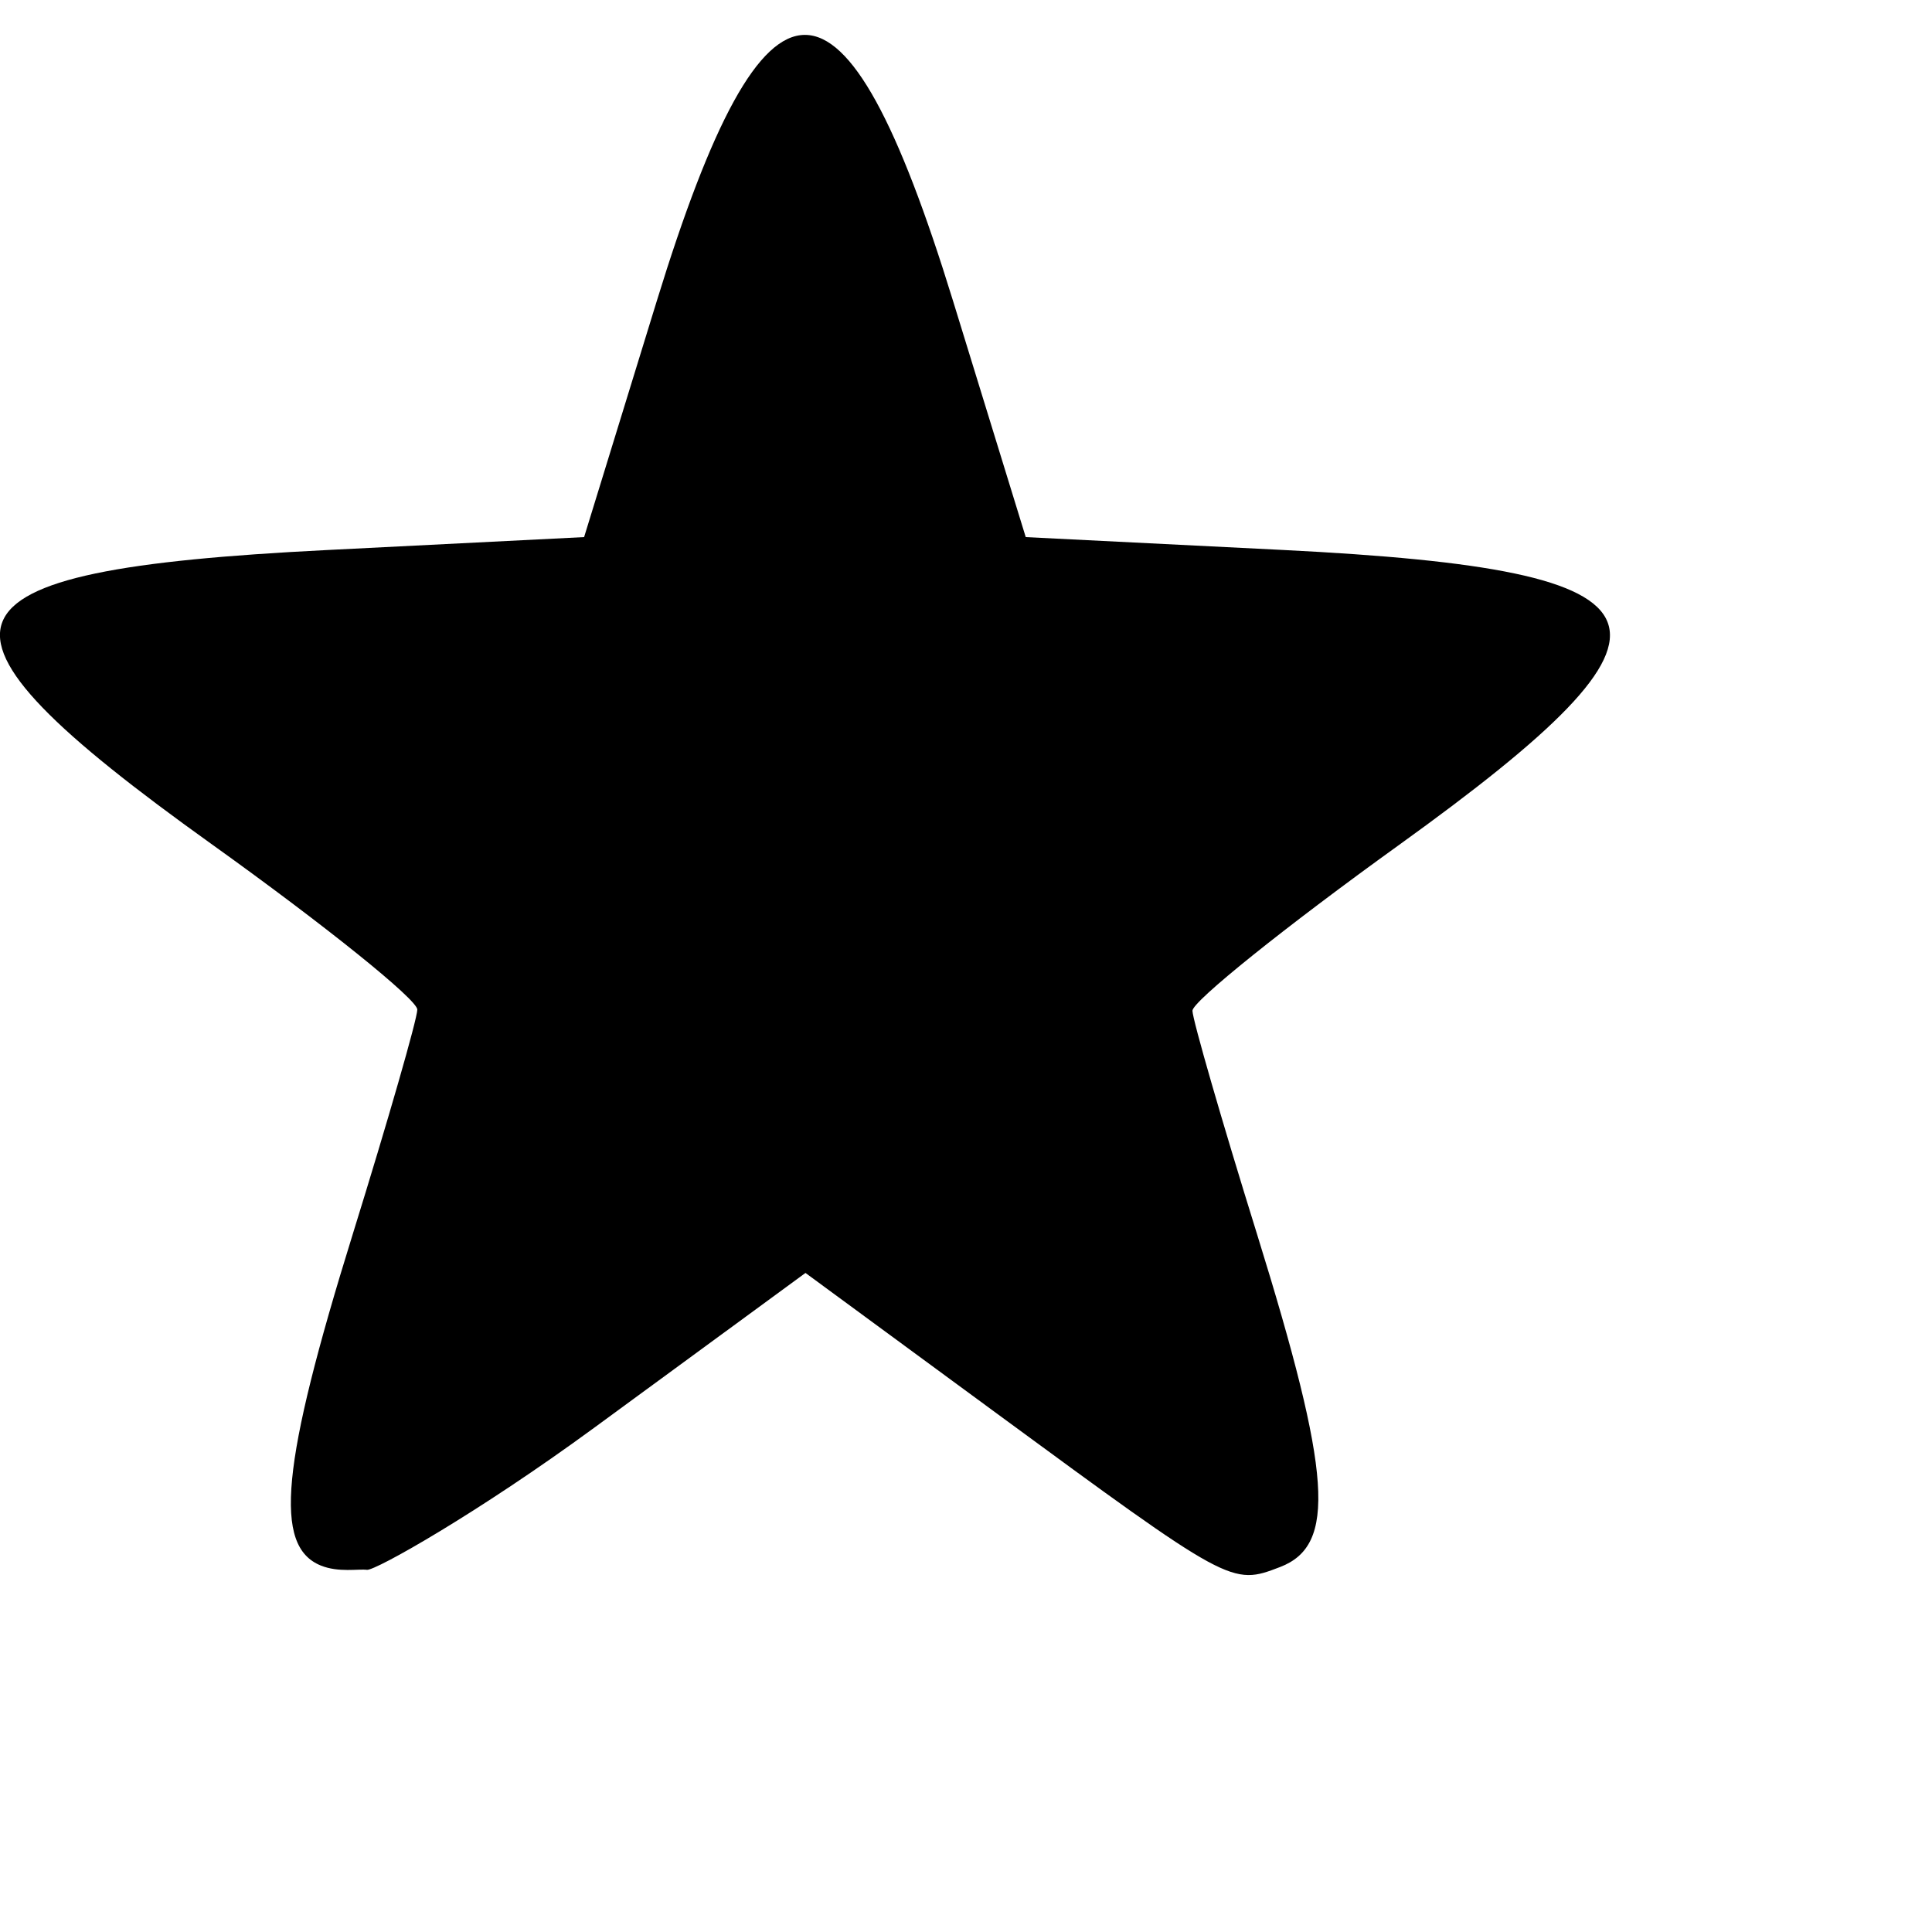
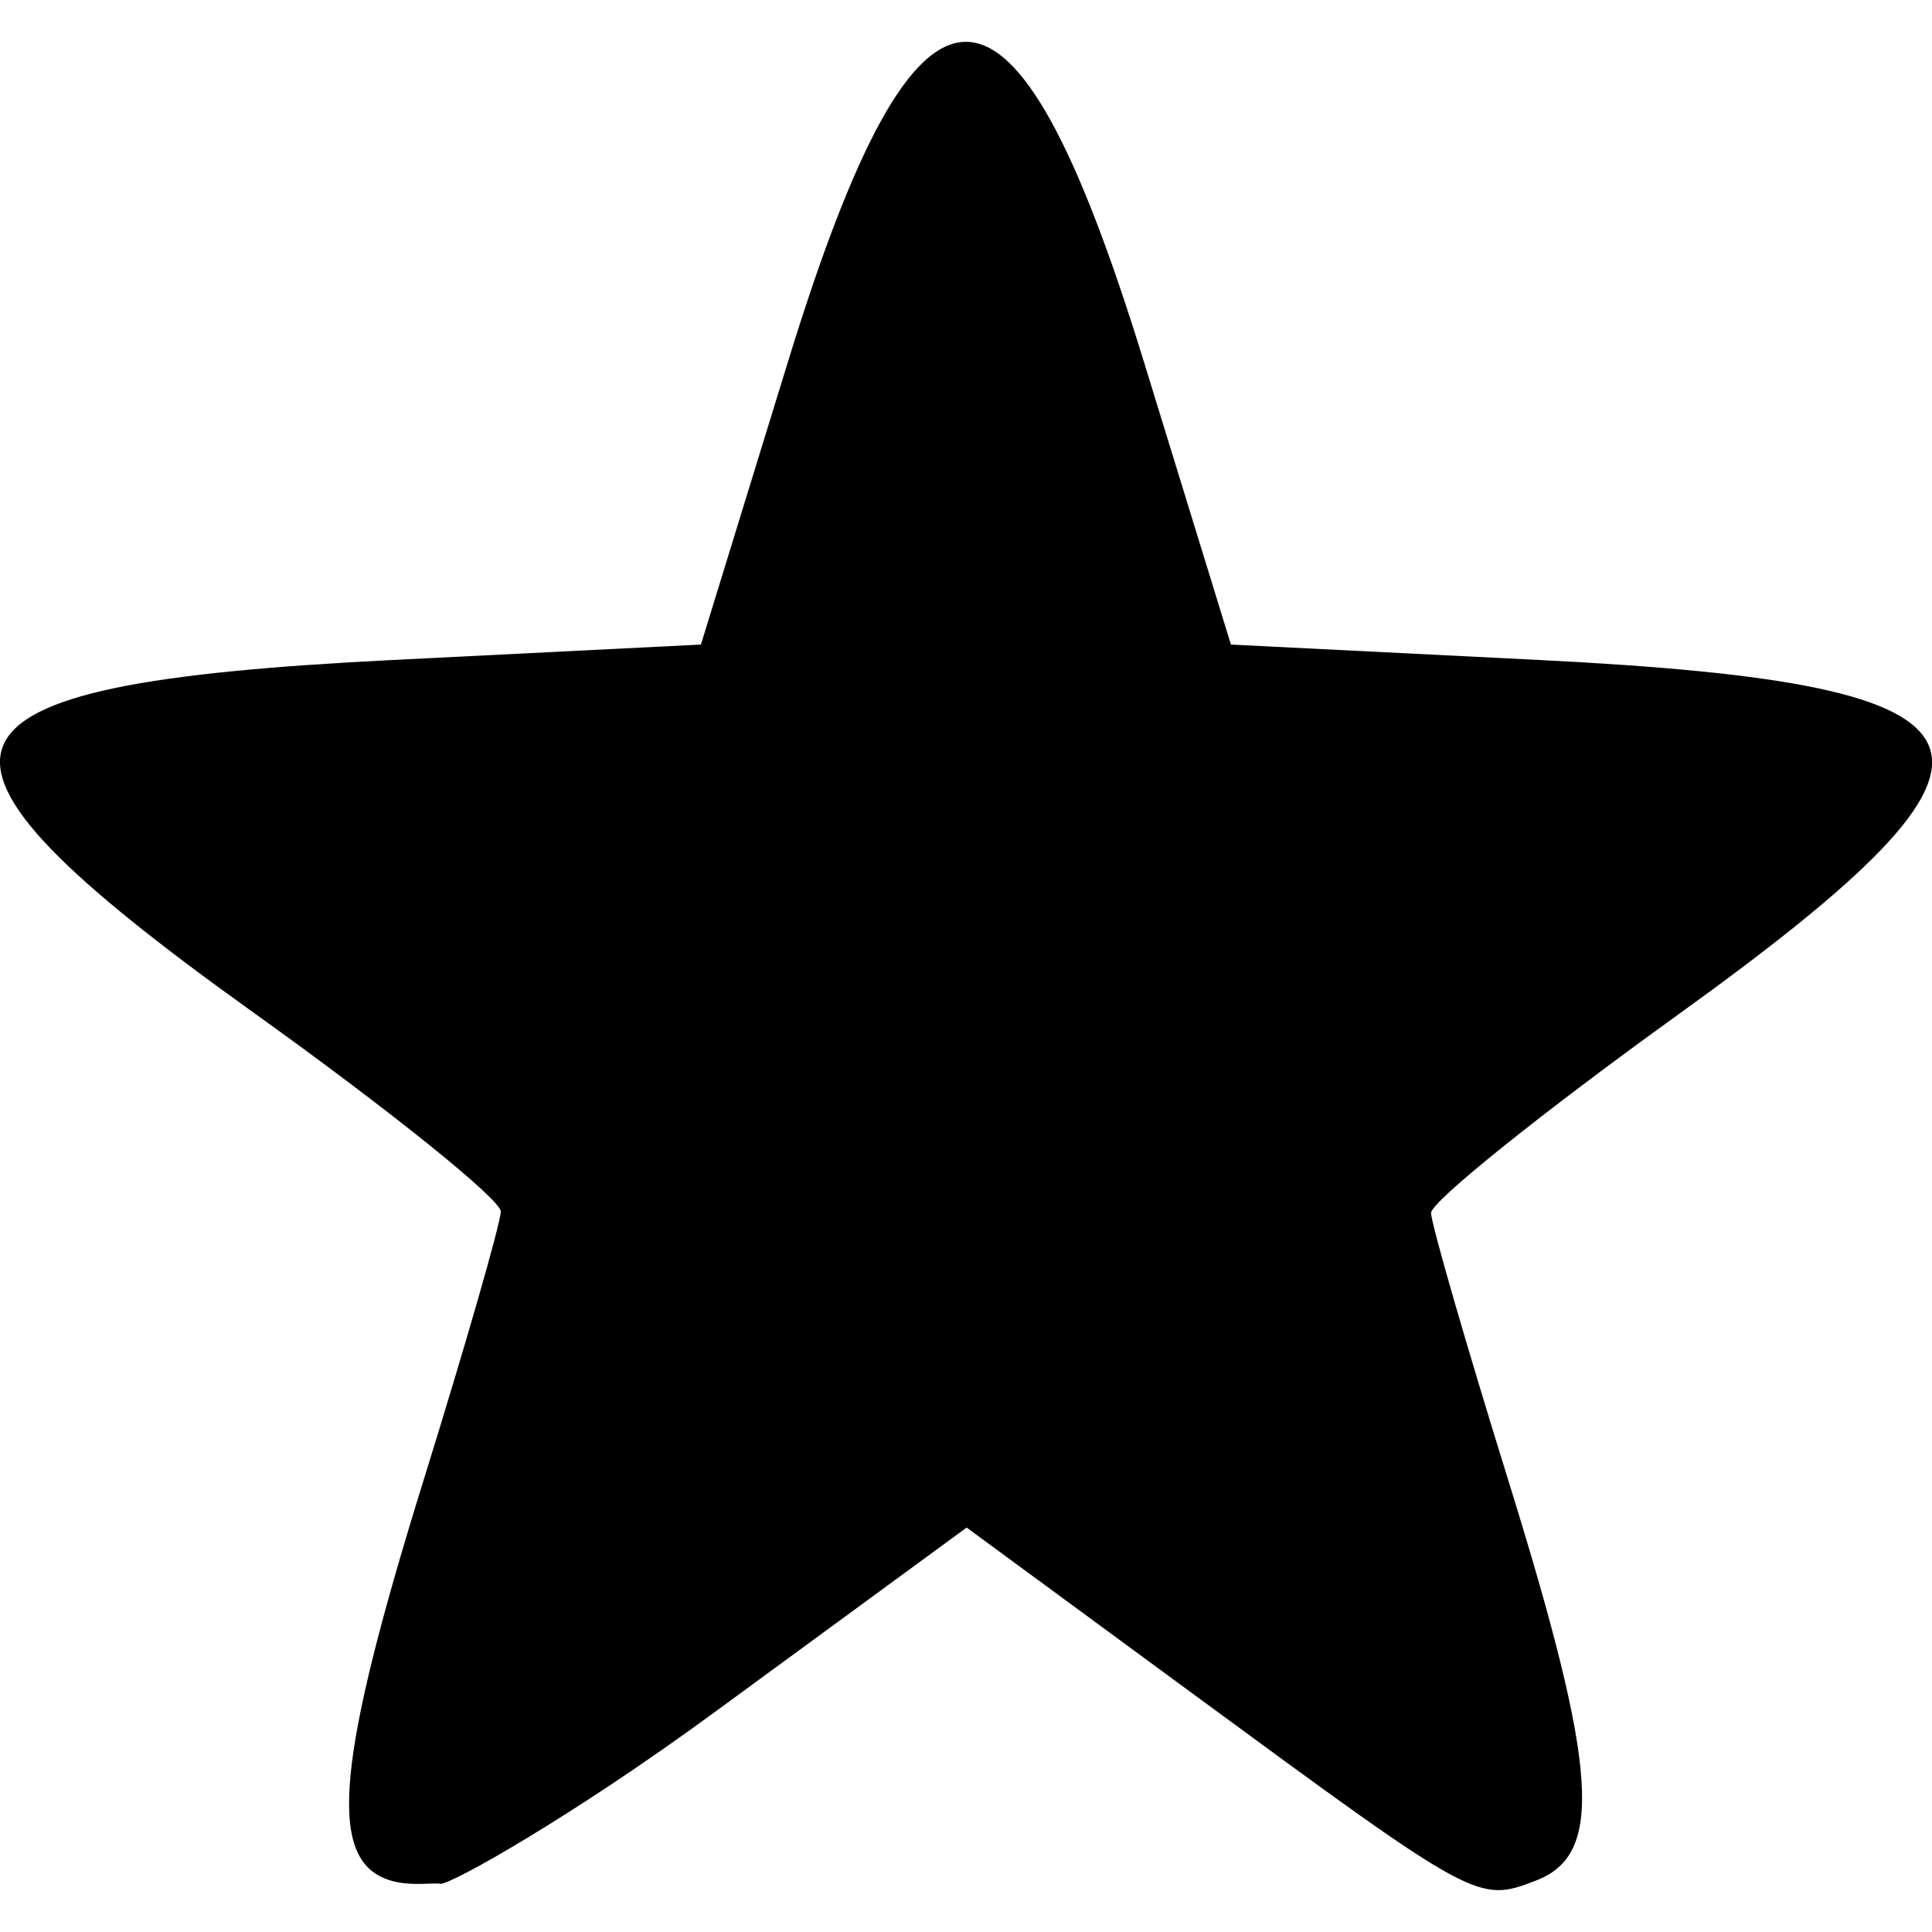
<svg xmlns="http://www.w3.org/2000/svg" width="24" height="24" viewBox="0 0 24 24">
-   <path fill="black" d="m 3.986,19.448 c -0.591,-0.239 -0.494,-1.251 0.396,-4.117 0.438,-1.411 0.799,-2.666 0.802,-2.789 0.003,-0.123 -1.15,-1.05 -2.561,-2.06 -3.826,-2.739 -3.567,-3.398 1.434,-3.649 L 7.256,6.672 8.16,3.735 c 1.355,-4.402 2.323,-4.402 3.678,0 l 0.904,2.937 3.198,0.16 c 5.004,0.251 5.262,0.912 1.434,3.668 -1.411,1.016 -2.563,1.941 -2.561,2.056 0.003,0.115 0.363,1.363 0.802,2.774 0.928,2.989 0.989,3.866 0.287,4.136 -0.605,0.232 -0.61,0.23 -3.575,-1.948 l -2.321,-1.705 -2.626,1.924 c -1.444,1.058 -2.721,1.778 -2.822,1.764 -0.101,-0.014 -0.352,0.036 -0.572,-0.053 z" />
+   <path fill="black" d="M 4.784,23.337 C 4.074,23.051 4.191,21.836 5.259,18.397 5.785,16.704 6.218,15.198 6.221,15.05 6.224,14.903 4.841,13.79 3.148,12.578 -1.443,9.291 -1.132,8.5 4.869,8.199 L 8.707,8.007 9.792,4.482 c 1.626,-5.283 2.788,-5.283 4.414,0 l 1.085,3.525 3.838,0.192 c 6.005,0.301 6.315,1.094 1.721,4.402 -1.693,1.219 -3.076,2.329 -3.073,2.467 0.003,0.138 0.436,1.636 0.962,3.329 1.114,3.587 1.187,4.639 0.344,4.963 -0.726,0.279 -0.732,0.276 -4.29,-2.338 L 12.008,18.976 8.857,21.284 c -1.733,1.27 -3.265,2.134 -3.386,2.117 -0.121,-0.017 -0.422,0.043 -0.687,-0.064 z" />
</svg>
